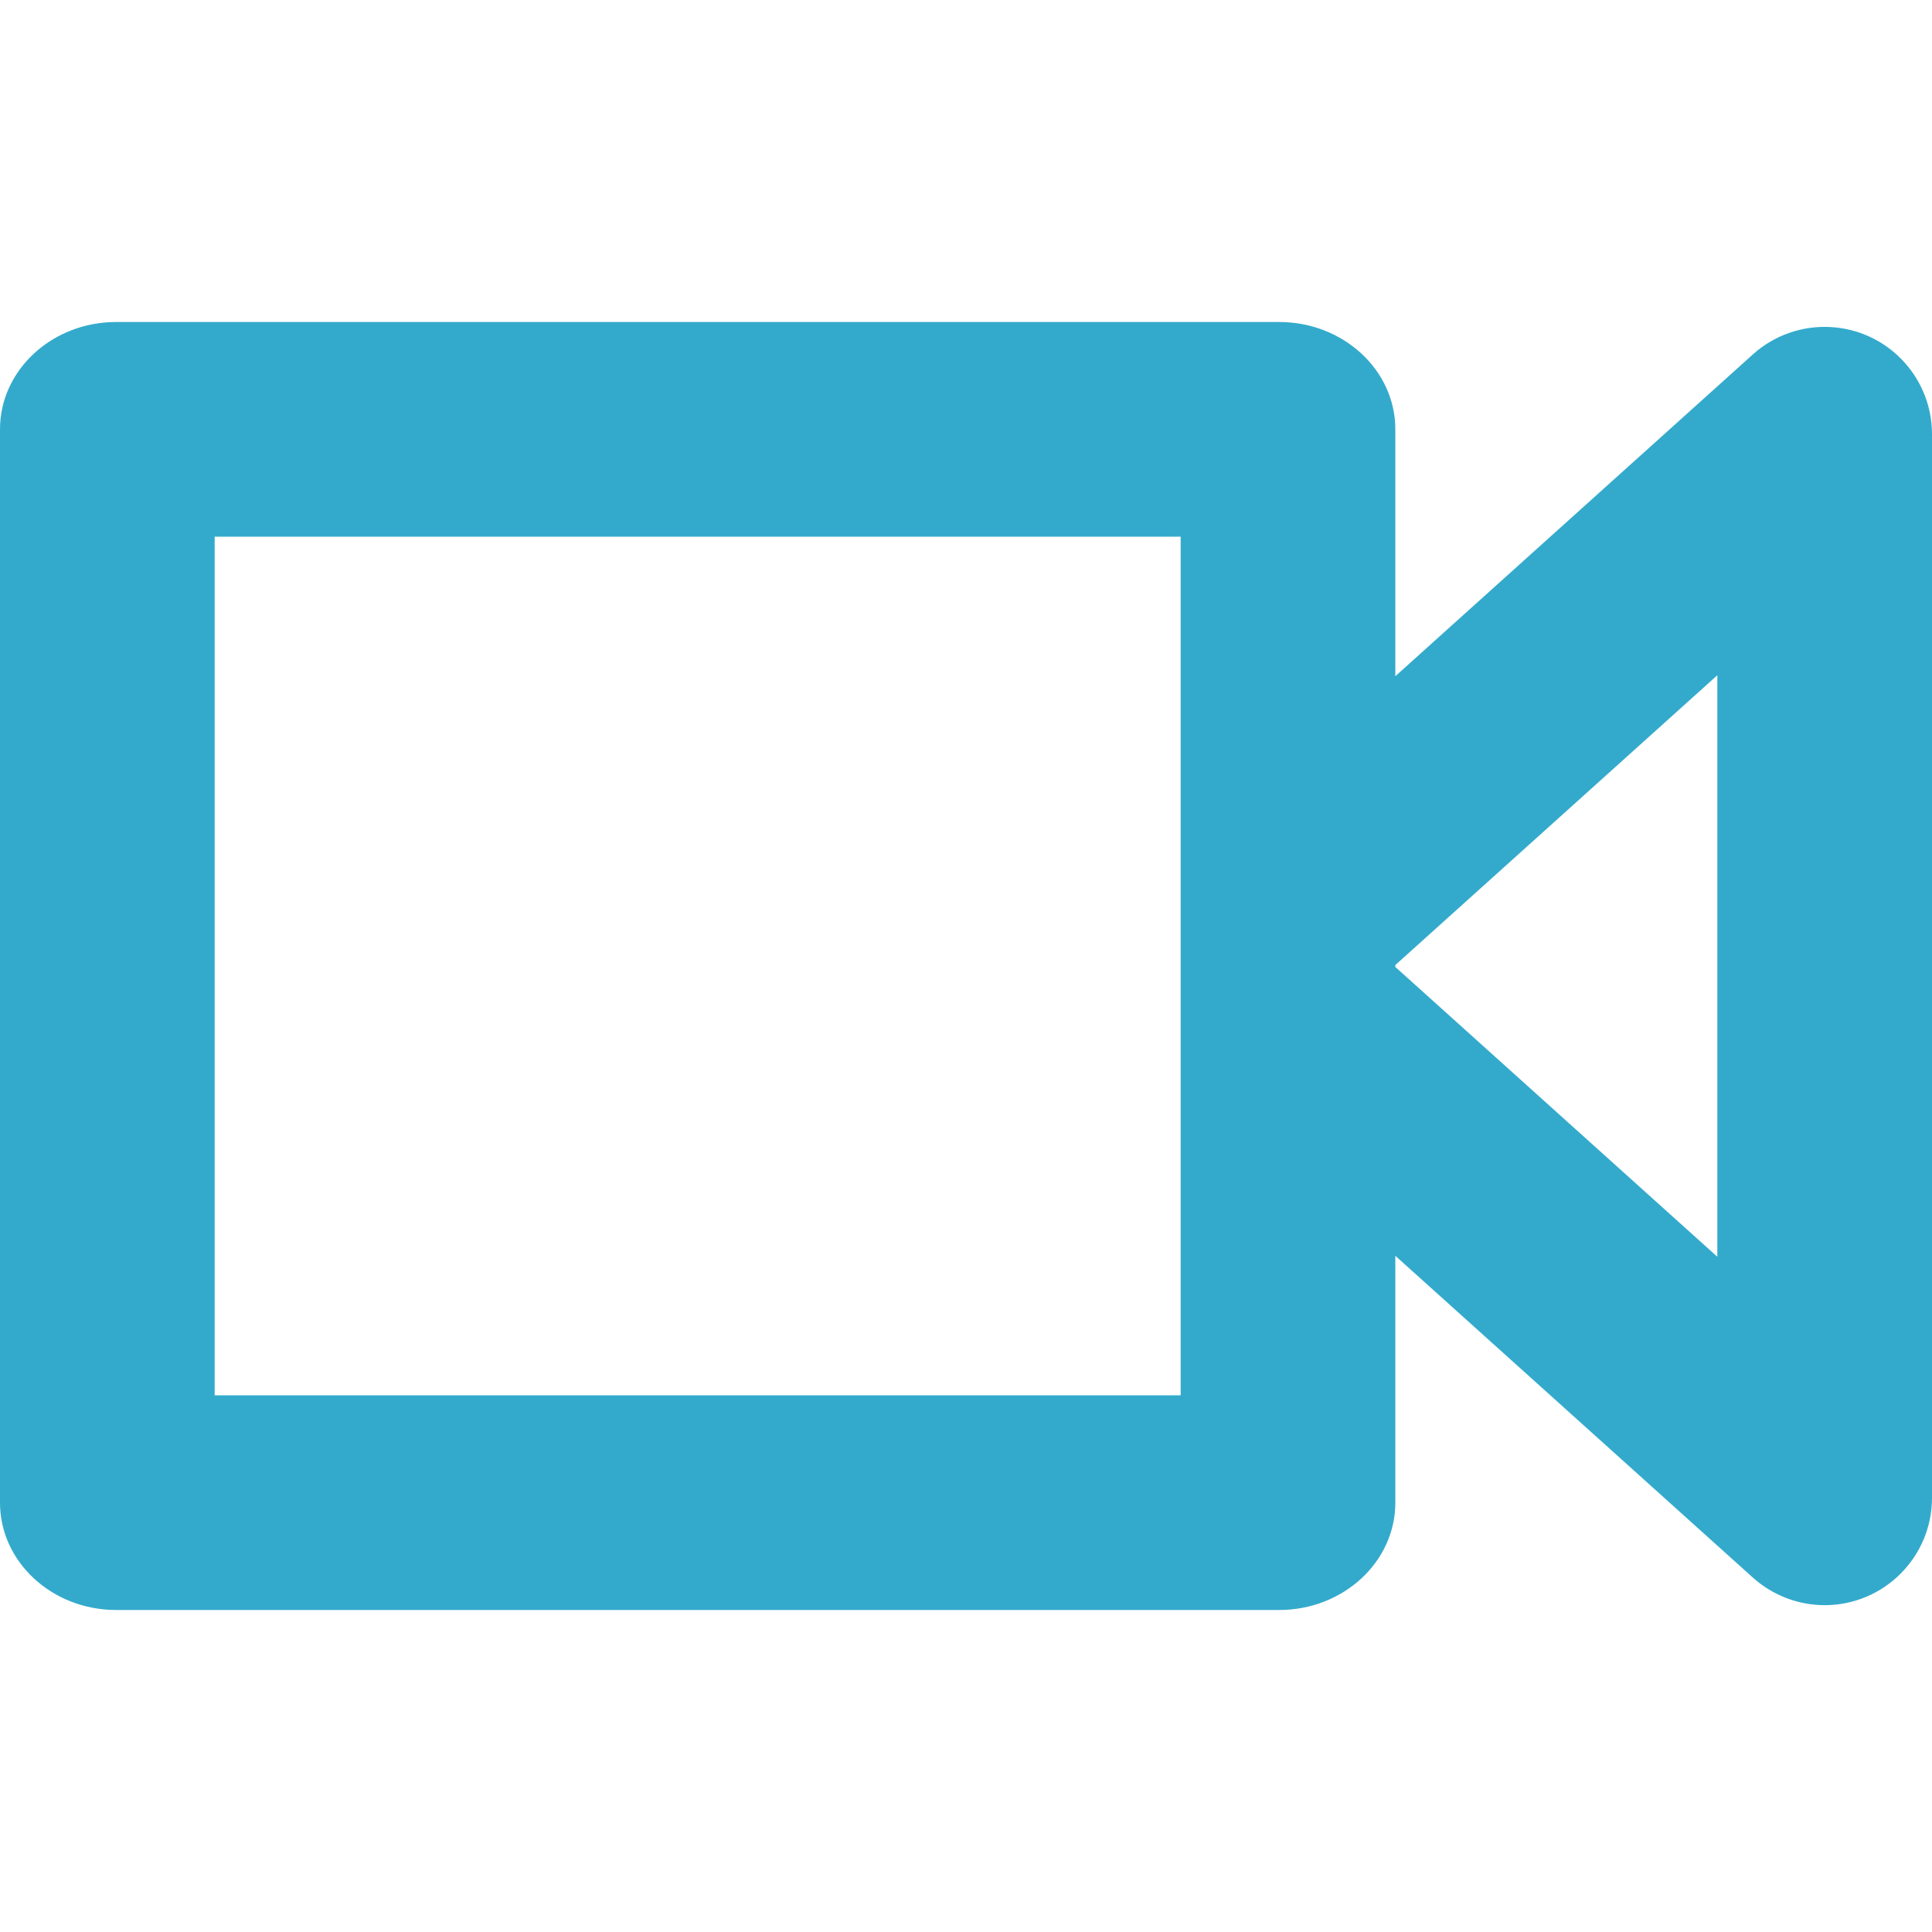
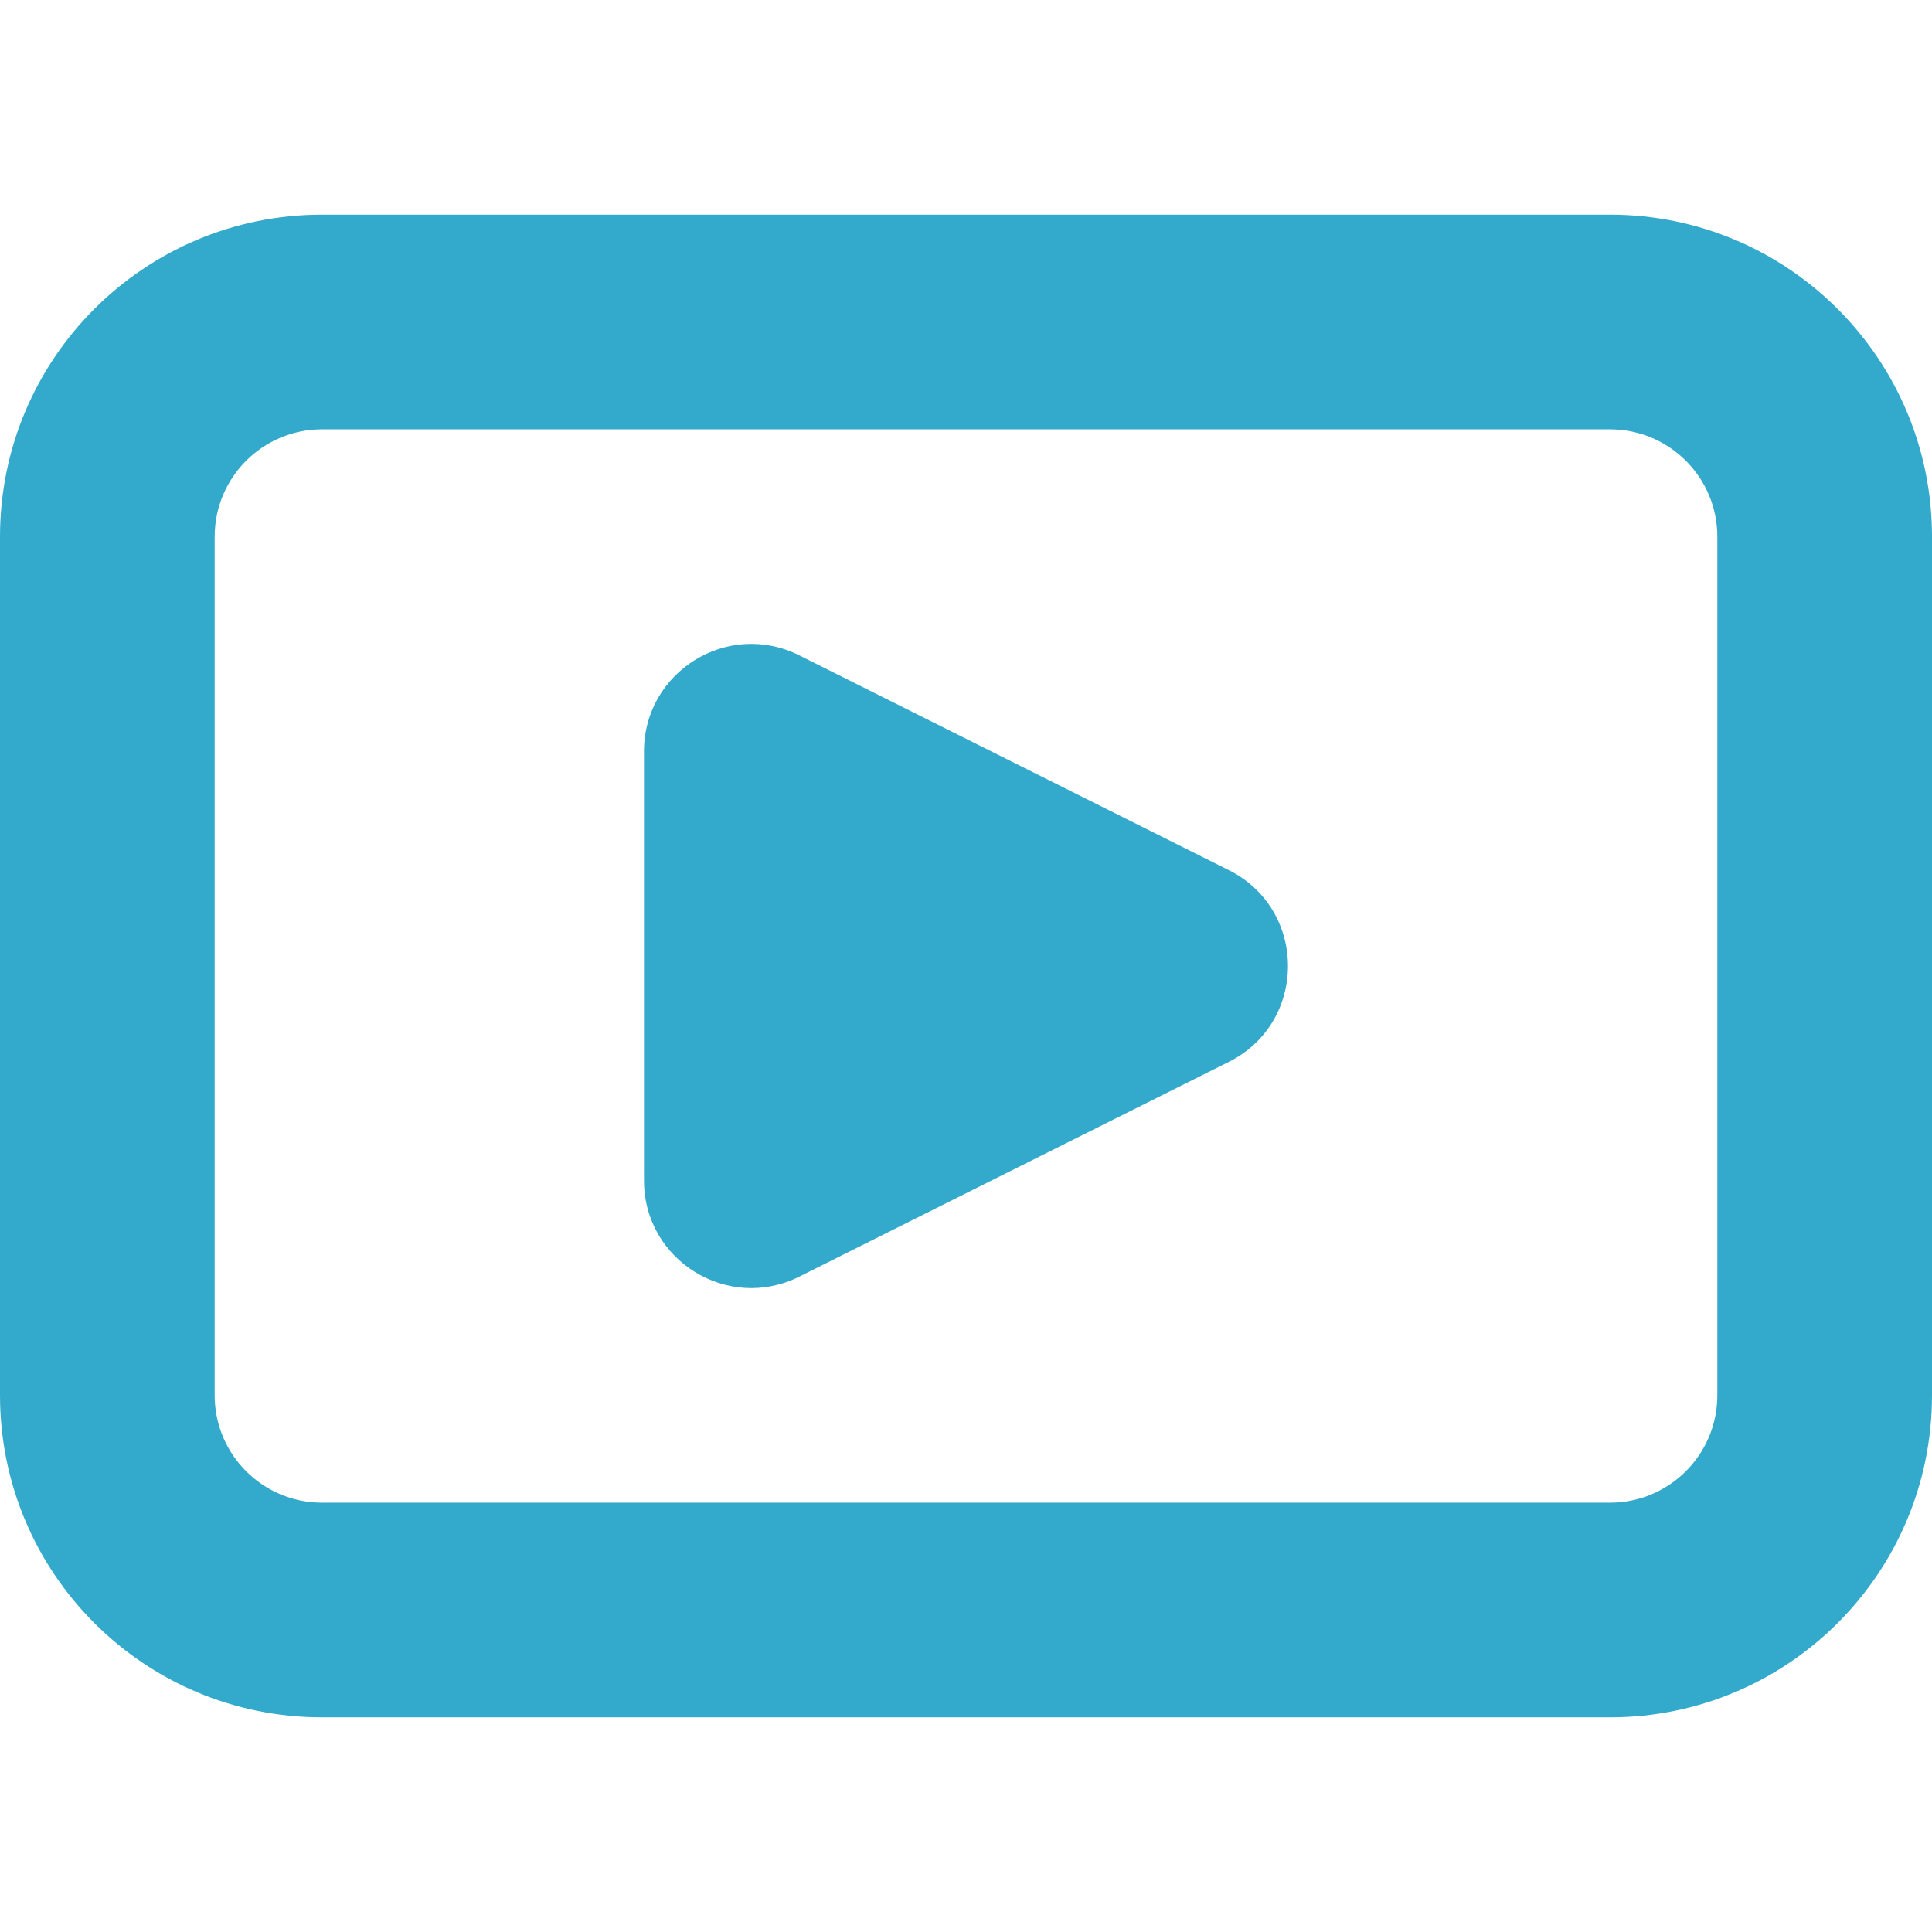
<svg xmlns="http://www.w3.org/2000/svg" width="18" height="18" viewBox="0 0 18 18">
  <g id="icons/regular/video" fill="none" fill-rule="evenodd" stroke="none" stroke-width="1">
-     <path id="video" fill="#3AC" d="M13,6.3 L16.331,3.302 C16.742,2.933 17.374,2.966 17.743,3.376 C17.909,3.56 18,3.798 18,4.045 L18,13.955 C18,14.507 17.552,14.955 17,14.955 C16.753,14.955 16.515,14.863 16.331,14.698 L13,11.7 L13,14 C13,14.552 12.515,15 11.917,15 L1.083,15 C0.485,15 0,14.552 0,14 L0,4 C0,3.448 0.485,3 1.083,3 L11.917,3 C12.515,3 13,3.448 13,4 L13,6.3 Z M13,8.991 L13,9.009 L16,11.709 L16,6.291 L13,8.991 Z M2,5 L2,13 L11,13 L11,5 L2,5 Z" />
+     <path id="video-player" fill="#3AC" d="M3,4 C2.448,4 2,4.448 2,5 L2,13 C2,13.552 2.448,14 3,14 L15,14 C15.552,14 16,13.552 16,13 L16,5 C16,4.448 15.552,4 15,4 L3,4 Z M3,2 L15,2 C16.657,2 18,3.343 18,5 L18,13 C18,14.657 16.657,16 15,16 L3,16 C1.343,16 0,14.657 0,13 L0,5 C0,3.343 1.343,2 3,2 Z M7.447,6.106 L11.447,8.106 C12.184,8.474 12.184,9.526 11.447,9.894 L7.447,11.894 C6.782,12.227 6,11.743 6,11 L6,7 C6,6.257 6.782,5.773 7.447,6.106 Z" />
  </g>
</svg>
